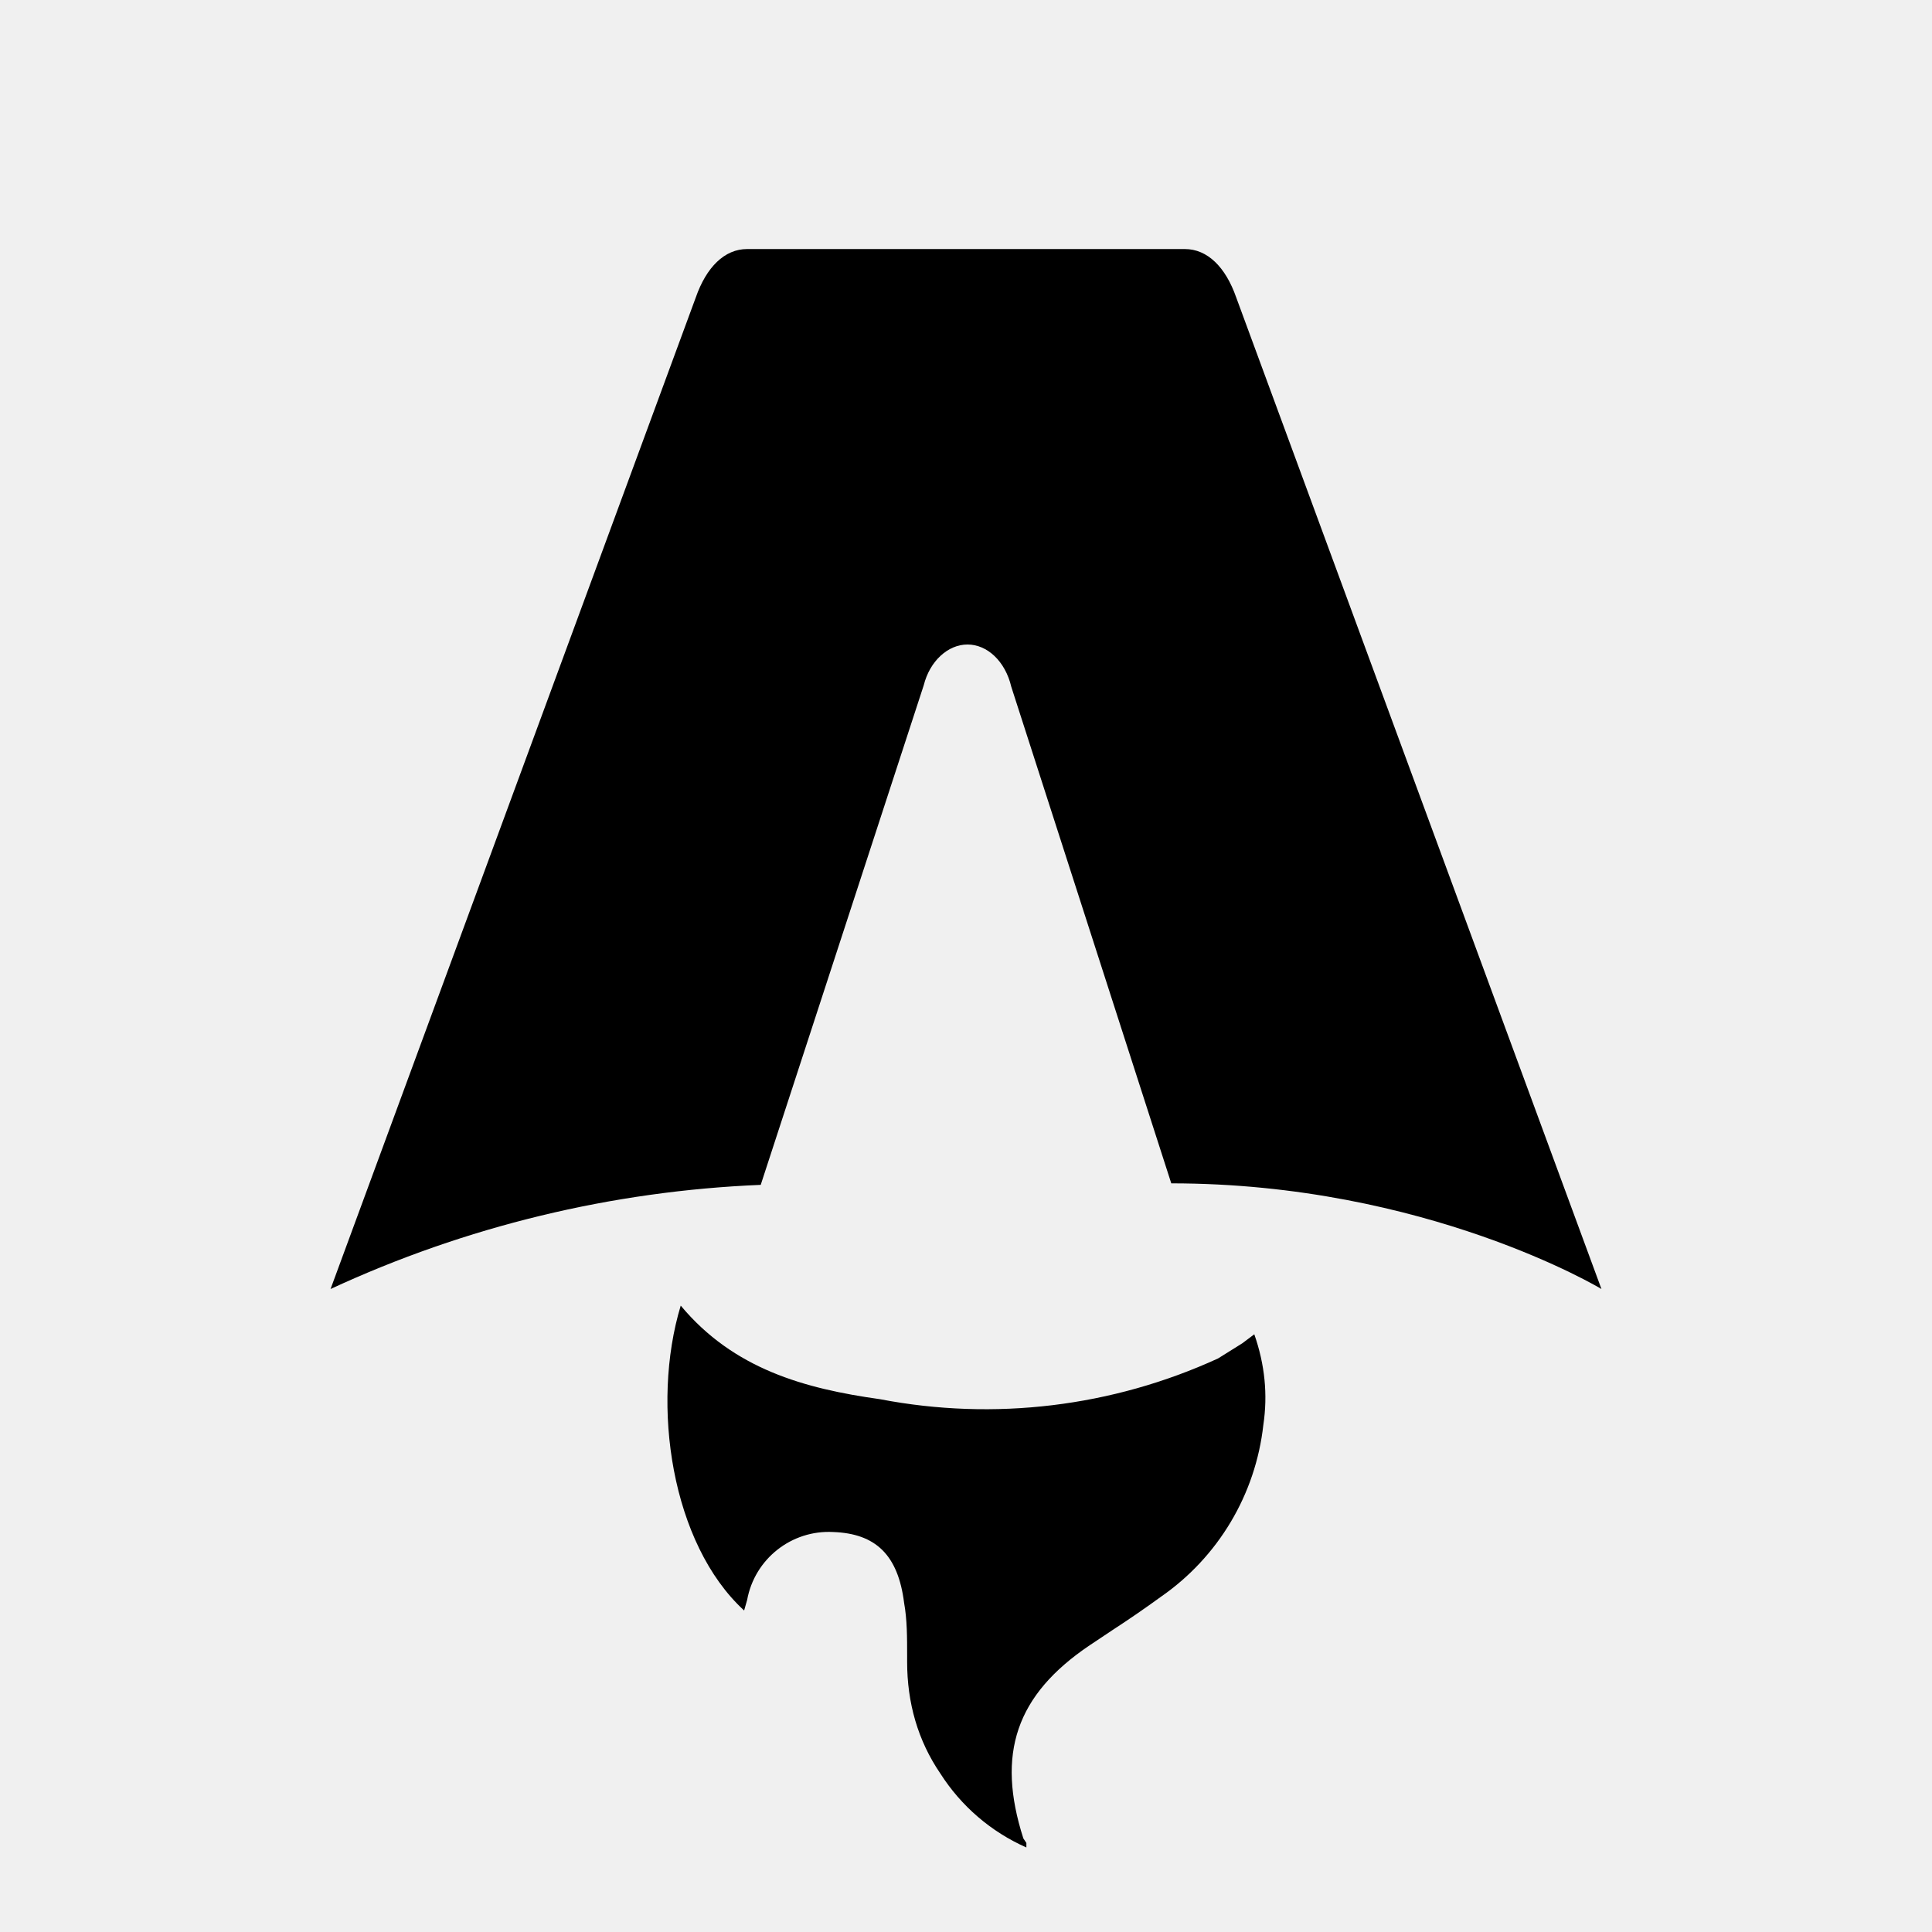
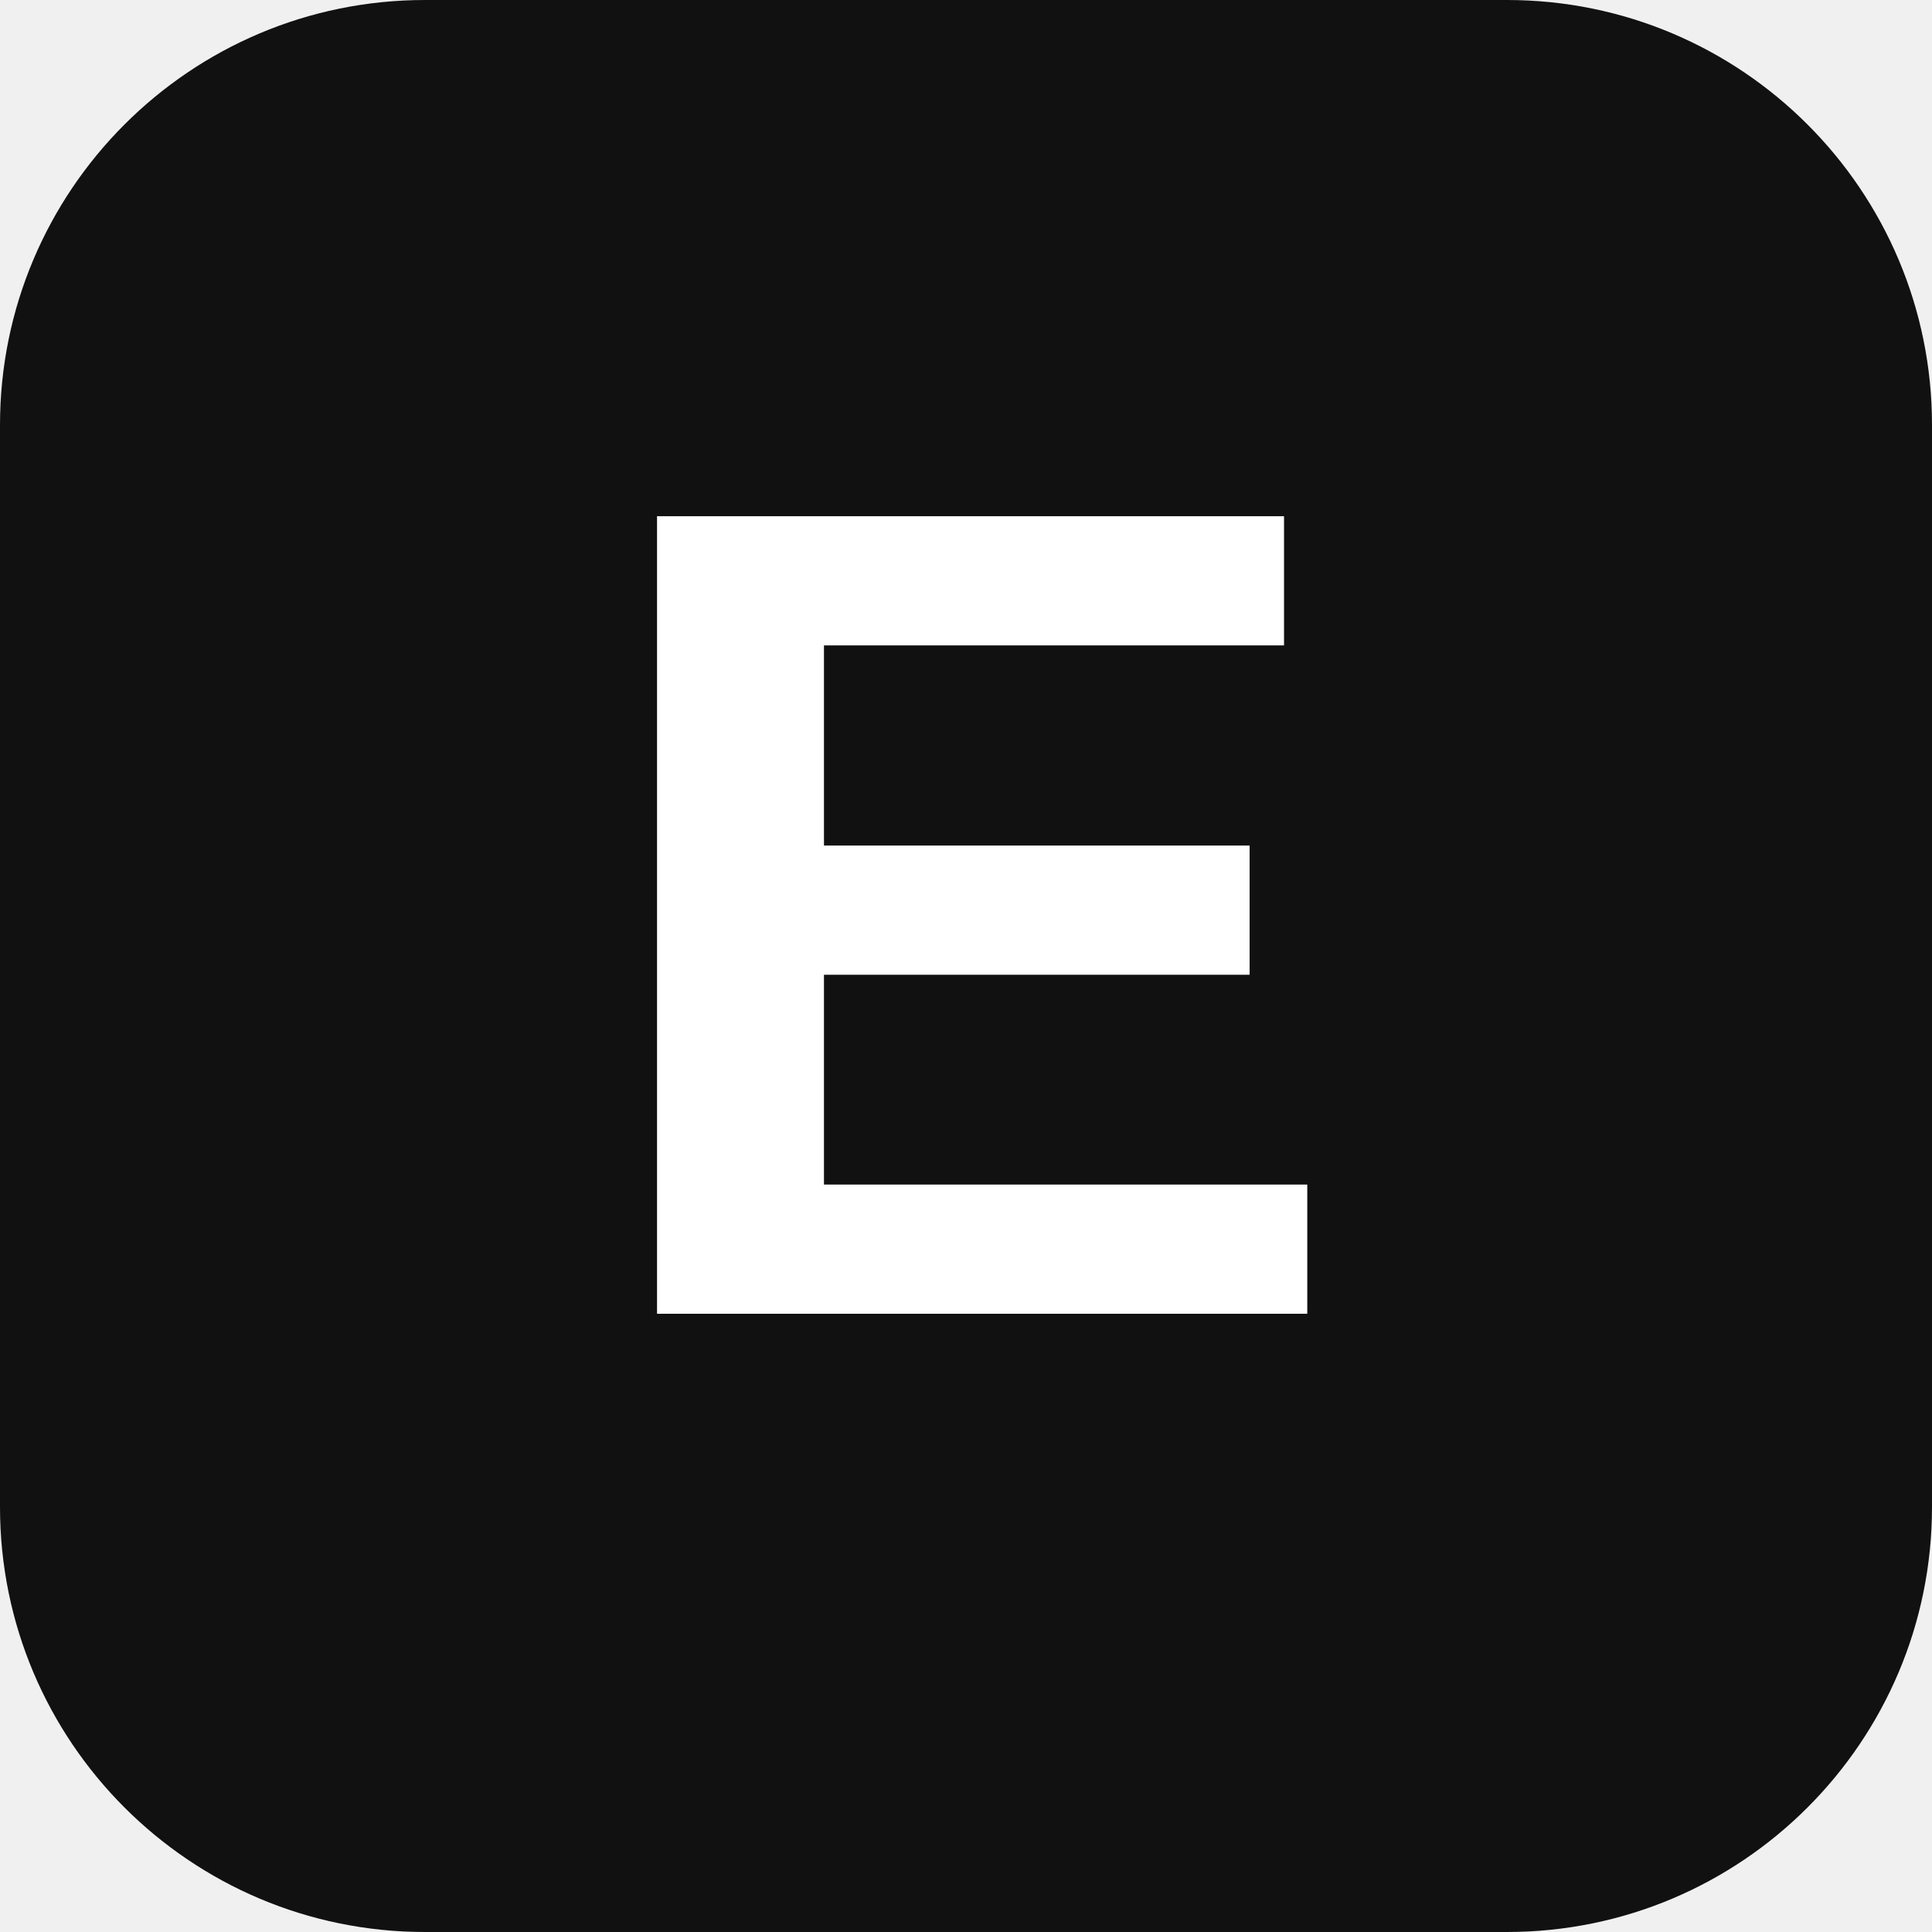
- <svg xmlns="http://www.w3.org/2000/svg" fill="none" viewBox="0 0 128 128">
-   <path d="M50.4 78.5a75.1 75.1 0 0 0-28.5 6.9l24.2-65.7c.7-2 1.9-3.2 3.4-3.2h29c1.5 0 2.7 1.2 3.4 3.2l24.2 65.7s-11.6-7-28.5-7L67 45.5c-.4-1.7-1.6-2.8-2.9-2.8-1.3 0-2.5 1.1-2.9 2.7L50.4 78.5Zm-1.1 28.2Zm-4.2-20.2c-2 6.6-.6 15.8 4.2 20.2a17.5 17.5 0 0 1 .2-.7 5.5 5.5 0 0 1 5.7-4.5c2.8.1 4.3 1.5 4.7 4.7.2 1.1.2 2.3.2 3.5v.4c0 2.7.7 5.2 2.2 7.4a13 13 0 0 0 5.7 4.9v-.3l-.2-.3c-1.8-5.6-.5-9.5 4.4-12.8l1.5-1a73 73 0 0 0 3.2-2.2 16 16 0 0 0 6.8-11.4c.3-2 .1-4-.6-6l-.8.6-1.6 1a37 37 0 0 1-22.4 2.7c-5-.7-9.7-2-13.2-6.2Z" />
-   <style>
-         path { fill: #000; }
-         @media (prefers-color-scheme: dark) {
-             path { fill: #FFF; }
-         }
-     </style>
+ <svg xmlns="http://www.w3.org/2000/svg" viewBox="0 0 100 100">
+   <rect width="100" height="100" rx="22" fill="#111" />
+   <text x="50" y="68" text-anchor="middle" font-size="60" font-family="Arial, sans-serif" font-weight="700" fill="white">
+ E
+ </text>
</svg>
